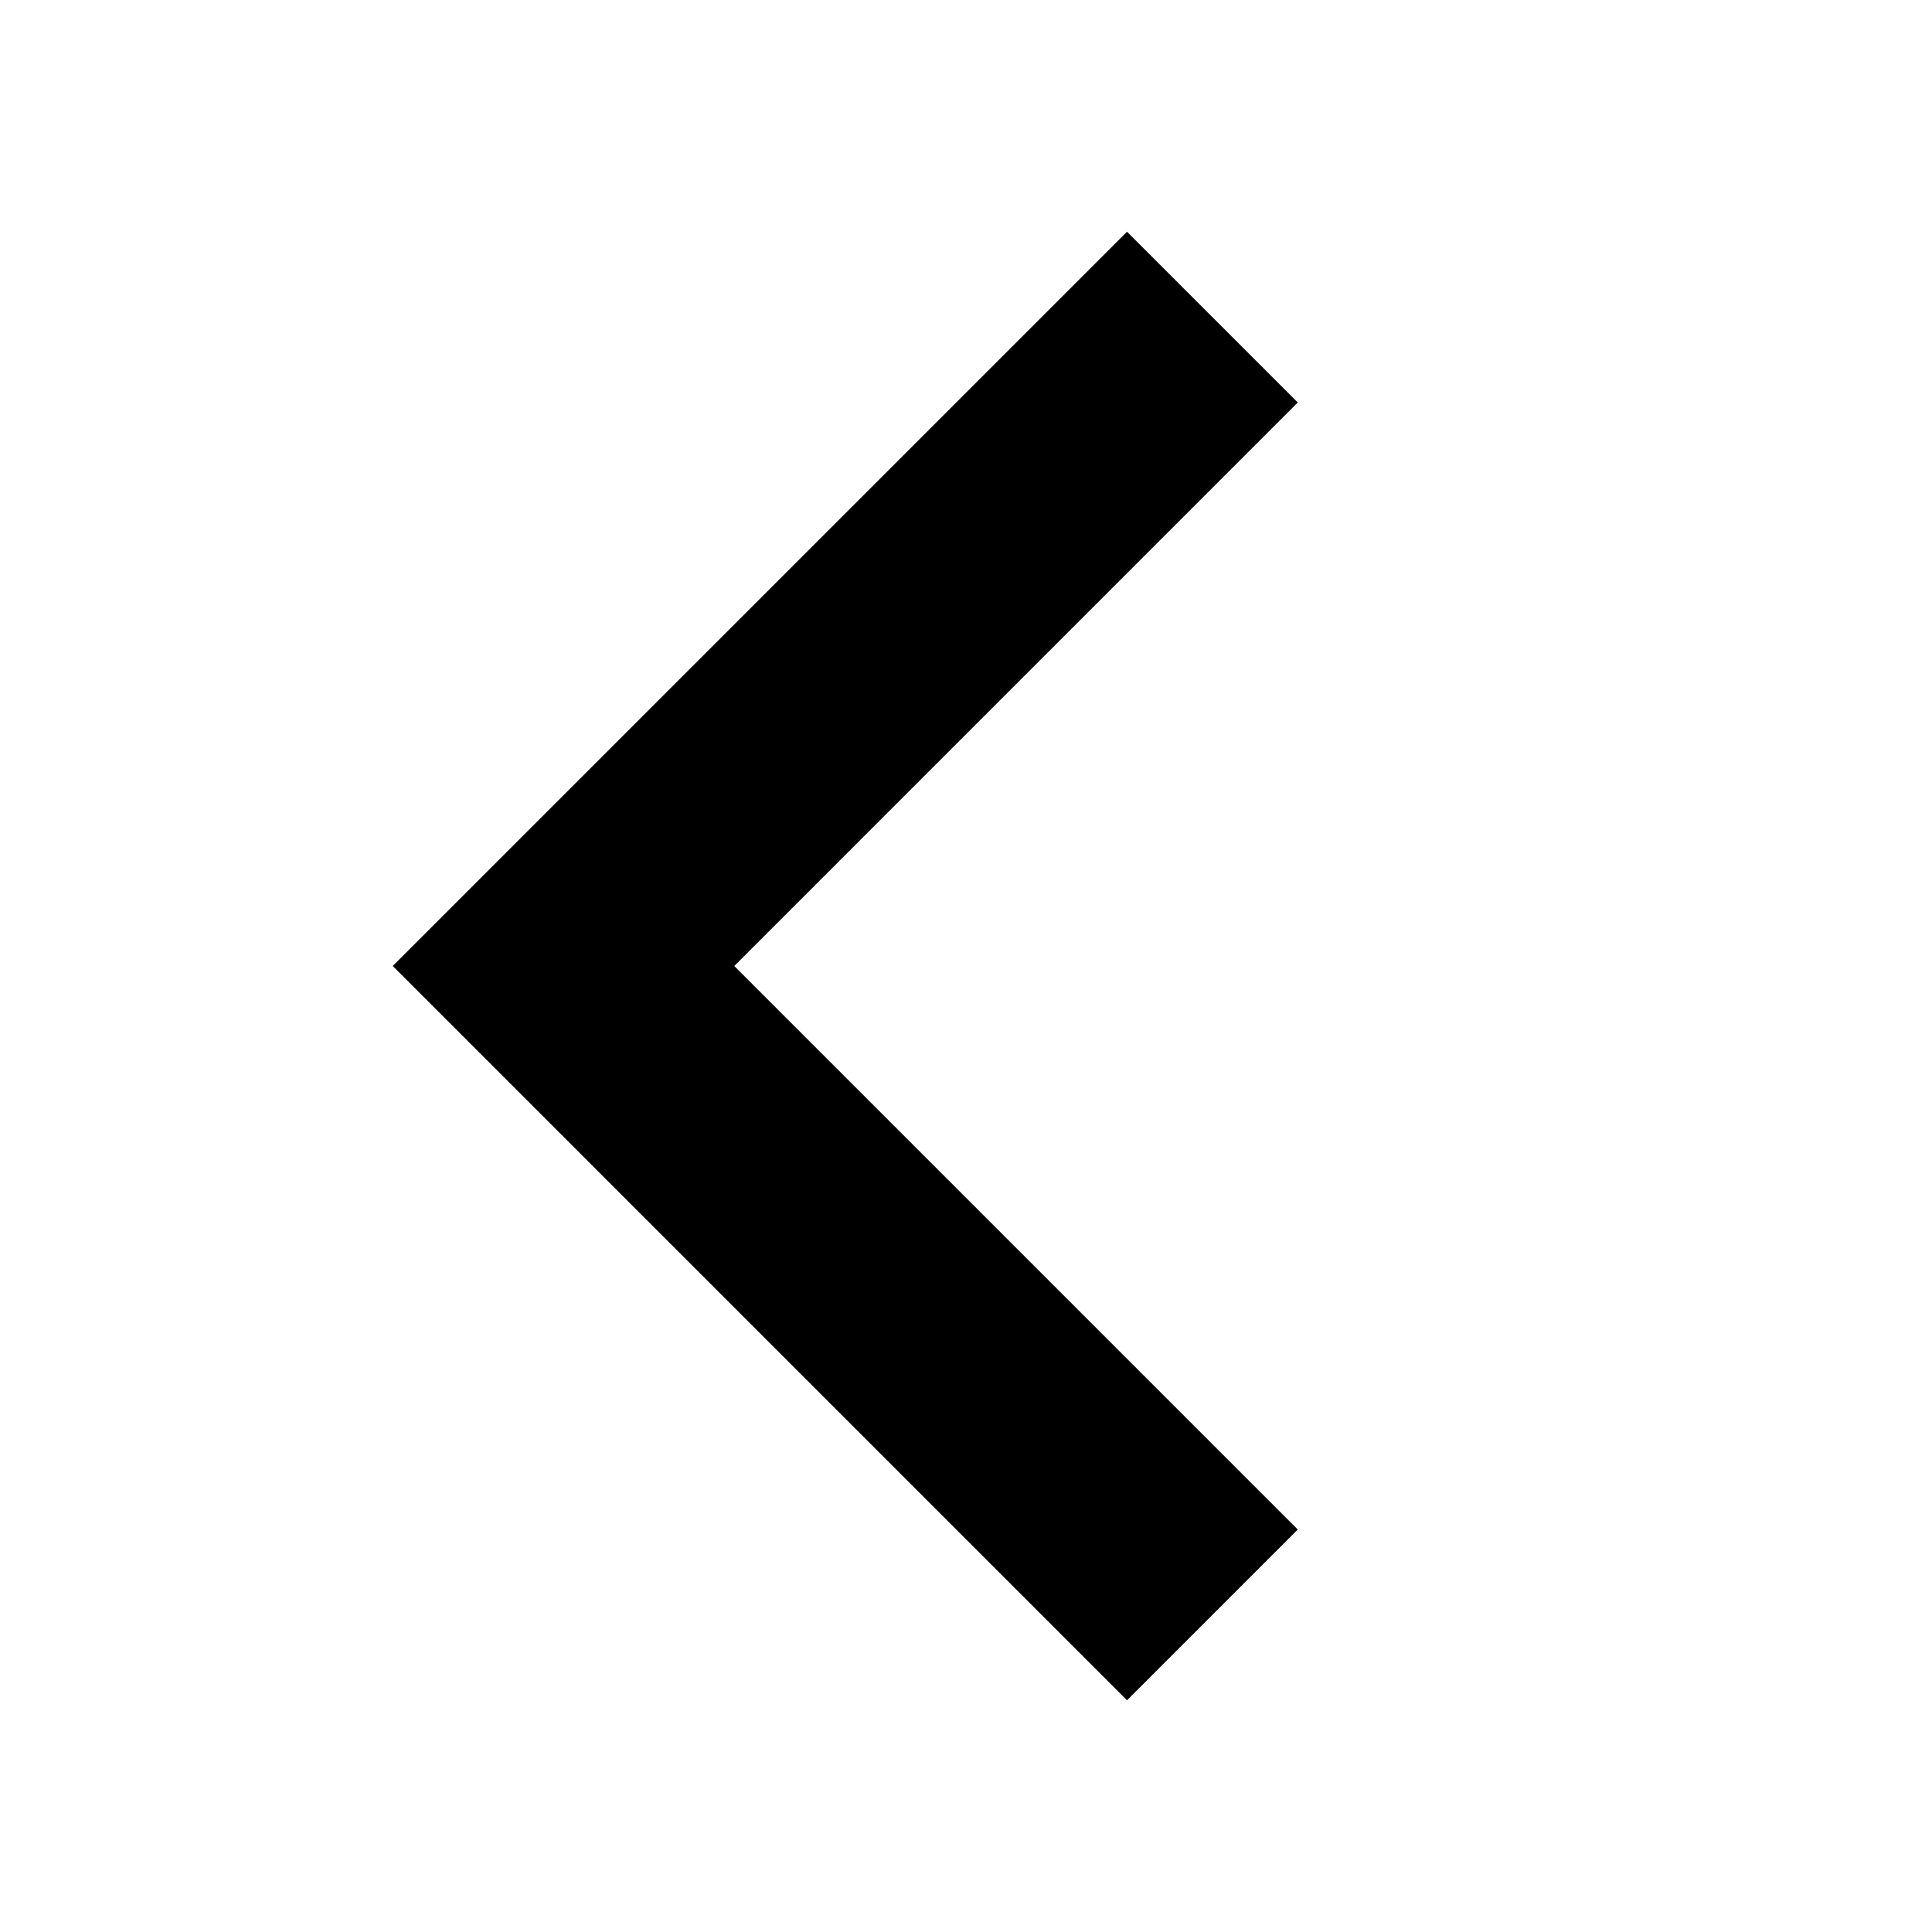
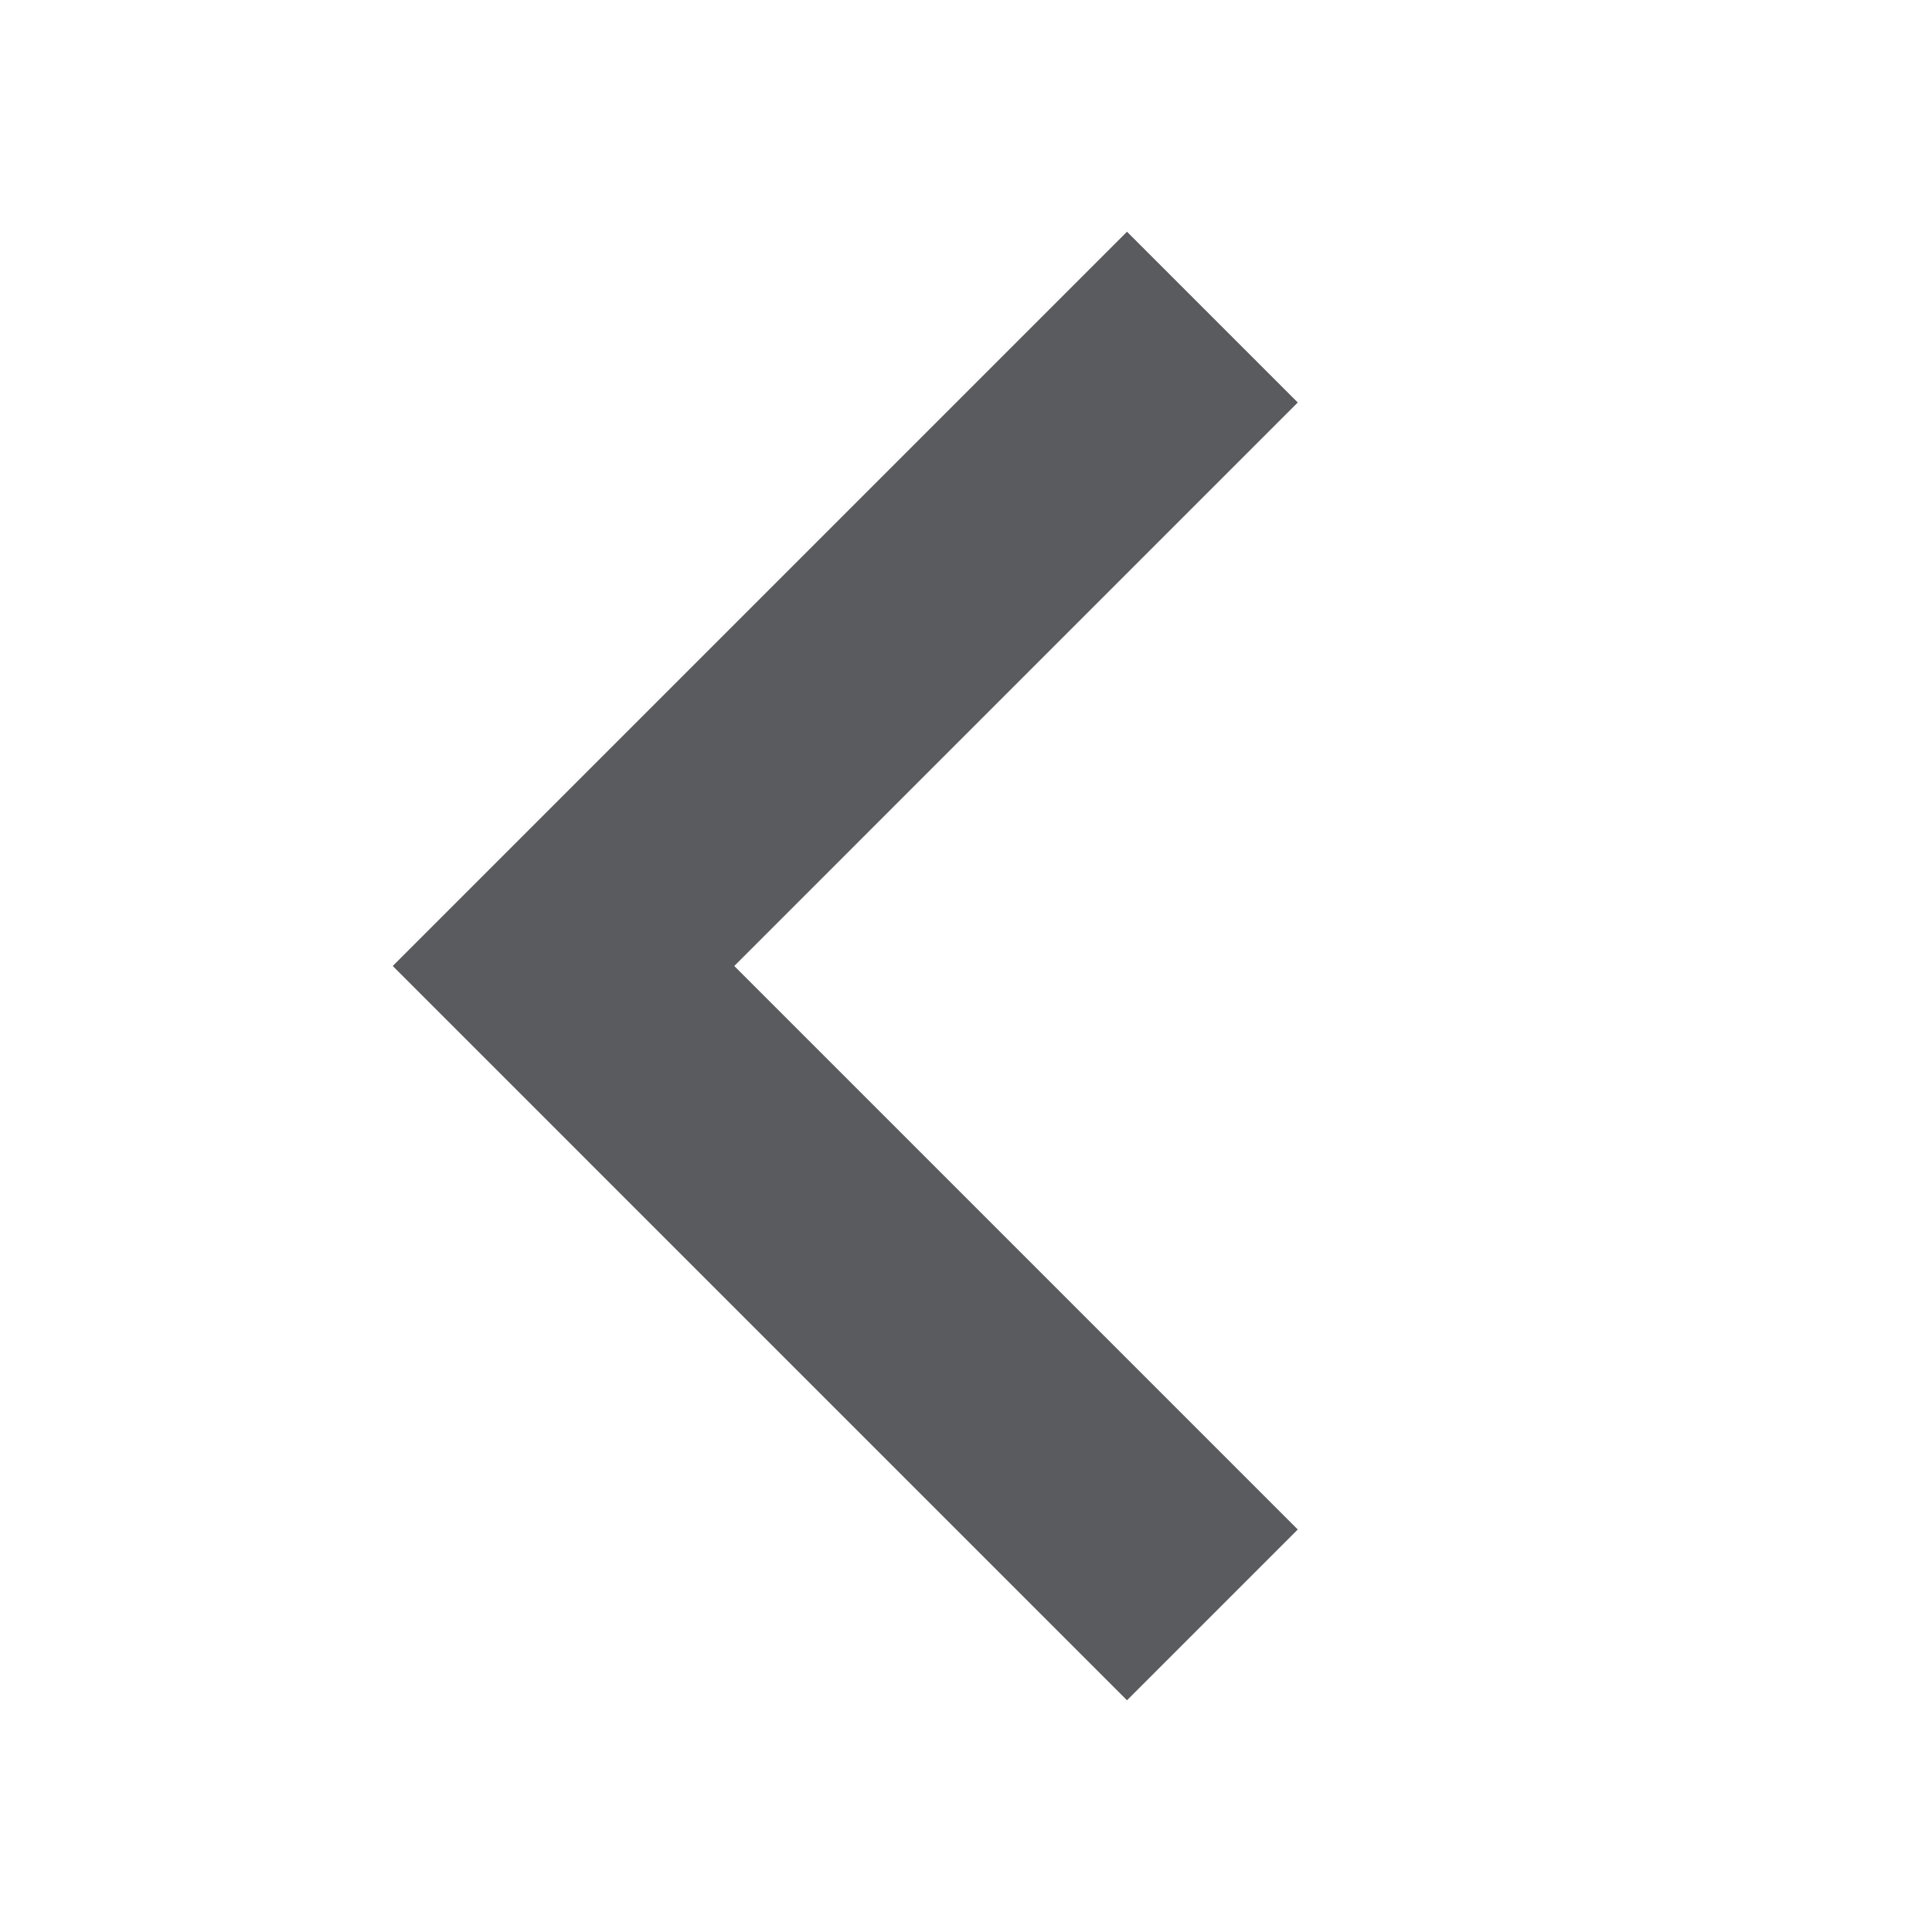
- <svg xmlns="http://www.w3.org/2000/svg" id="target" viewBox="0 0 24 24">
-   <polyline points="14 19 7 12 14 5" fill="none" stroke="currentColor" stroke-linecap="square" stroke-miterlimit="10" stroke-width="3" />
+ <svg xmlns="http://www.w3.org/2000/svg" viewBox="0 0 24 24">
+   <polyline points="14 19 7 12 14 5" fill="none" stroke="#5a5b5e" stroke-linecap="square" stroke-miterlimit="10" stroke-width="3" />
</svg>
